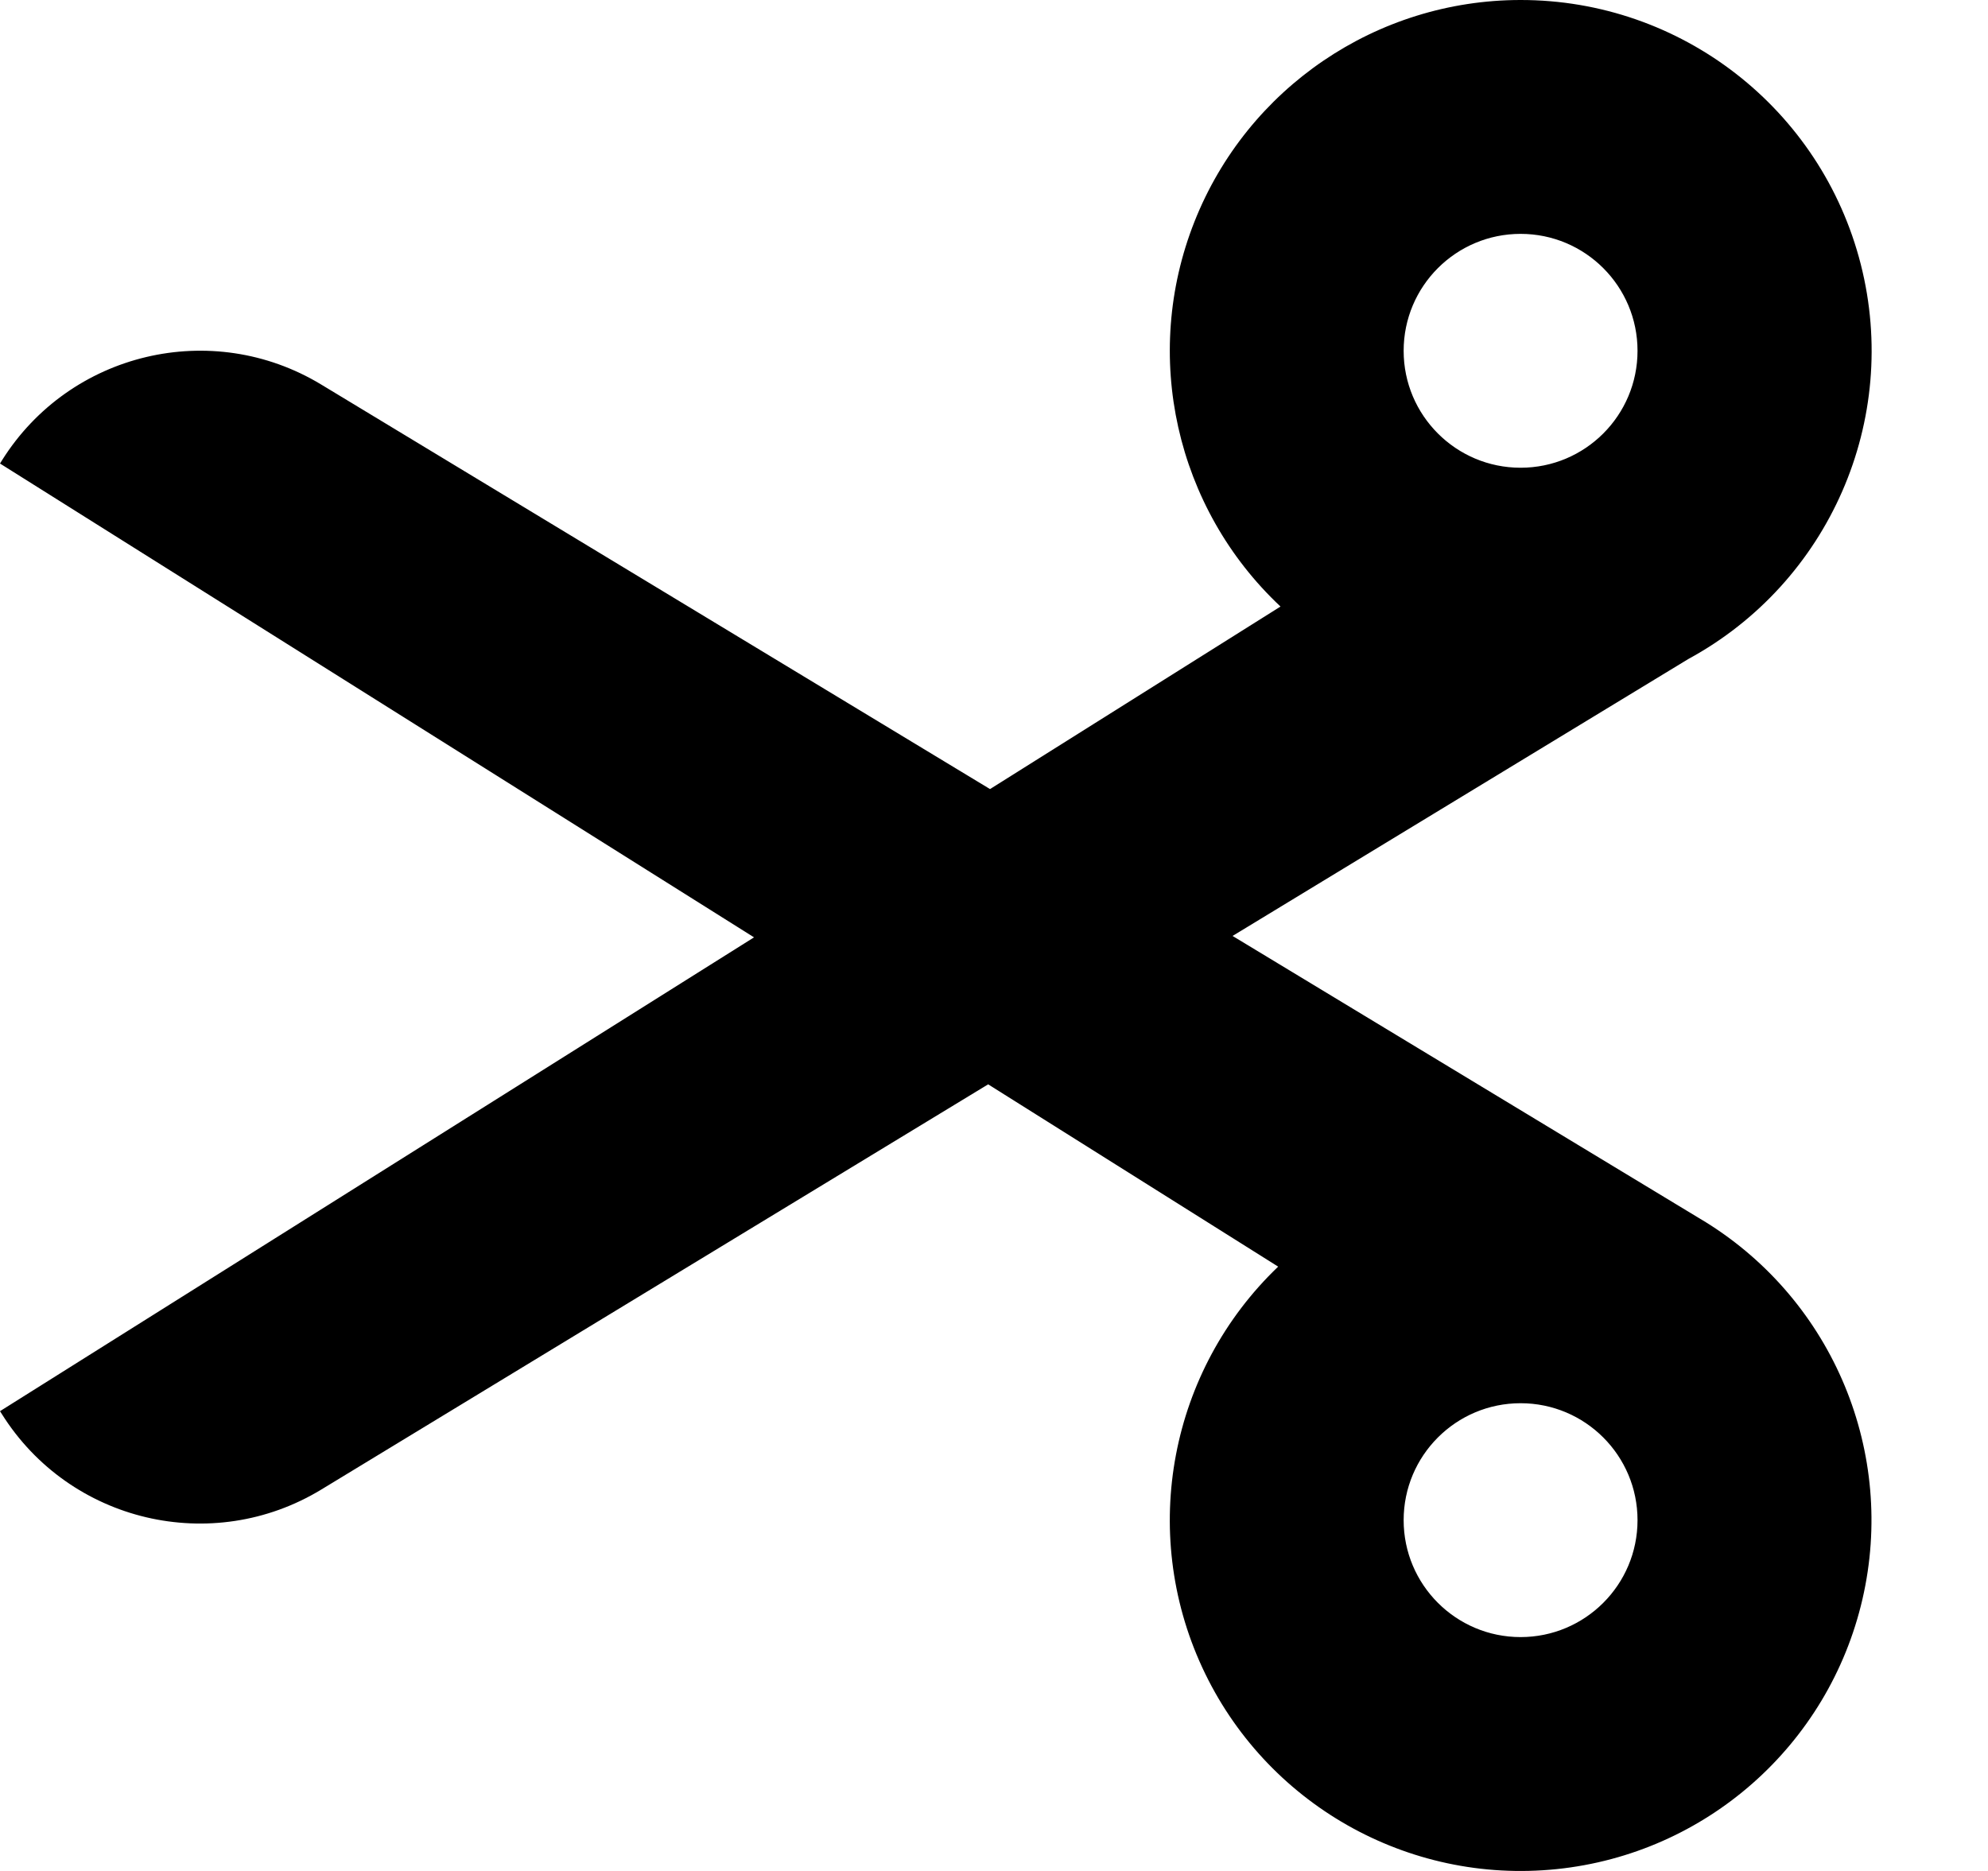
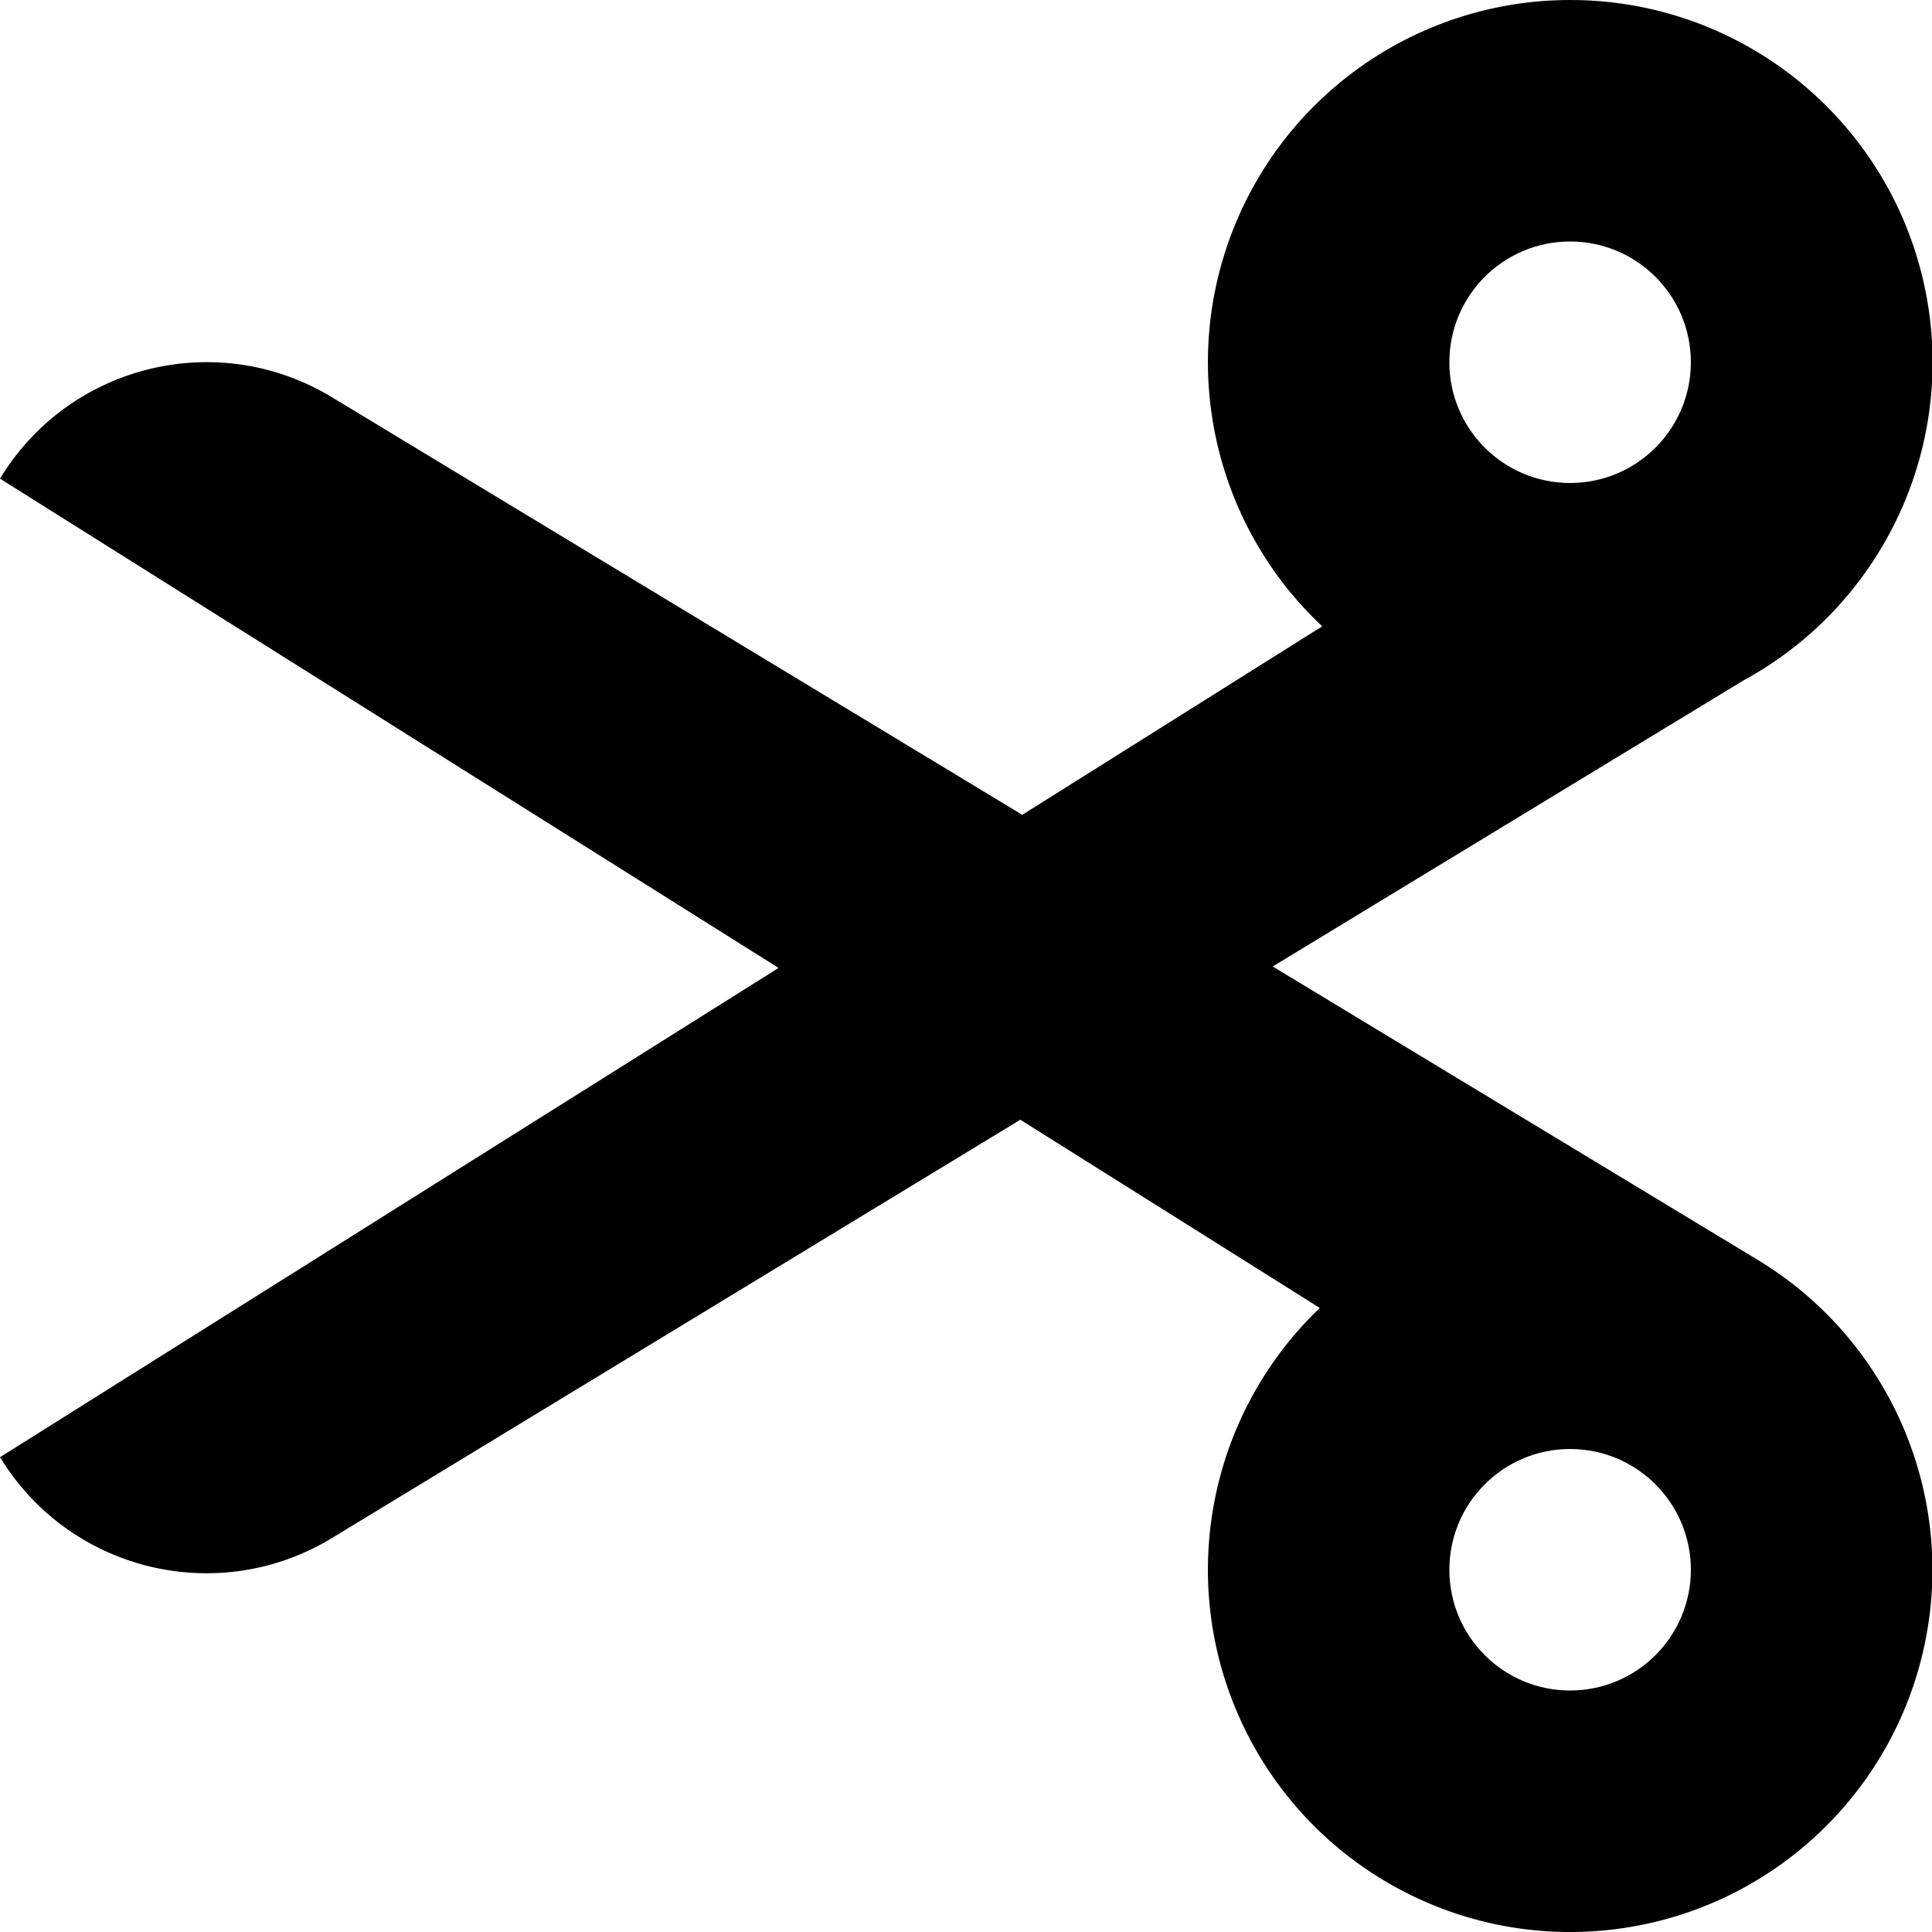
- <svg xmlns="http://www.w3.org/2000/svg" width="17" height="16" viewBox="0 0 17 16">
+ <svg xmlns="http://www.w3.org/2000/svg" width="16" height="16" viewBox="0 0 16 16">
  <path fill-rule="evenodd" clip-rule="evenodd" d="M10.95 5.187 8.466 6.748l-5.72-3.46a2 2 0 0 0-2.728.647L0 3.964l6.448 4.052L0 12.068l.016.025a2 2 0 0 0 2.732.645L8.45 9.273l2.48 1.559a3 3 0 1 0 3.66-.378l-4.05-2.45 3.897-2.368A3 3 0 0 0 13.003 0a3 3 0 0 0-2.053 5.187ZM14.003 3a1 1 0 1 1-2 0 1 1 0 0 1 2 0Zm-1 11a1 1 0 1 0 0-2 1 1 0 0 0 0 2Z" />
</svg>
